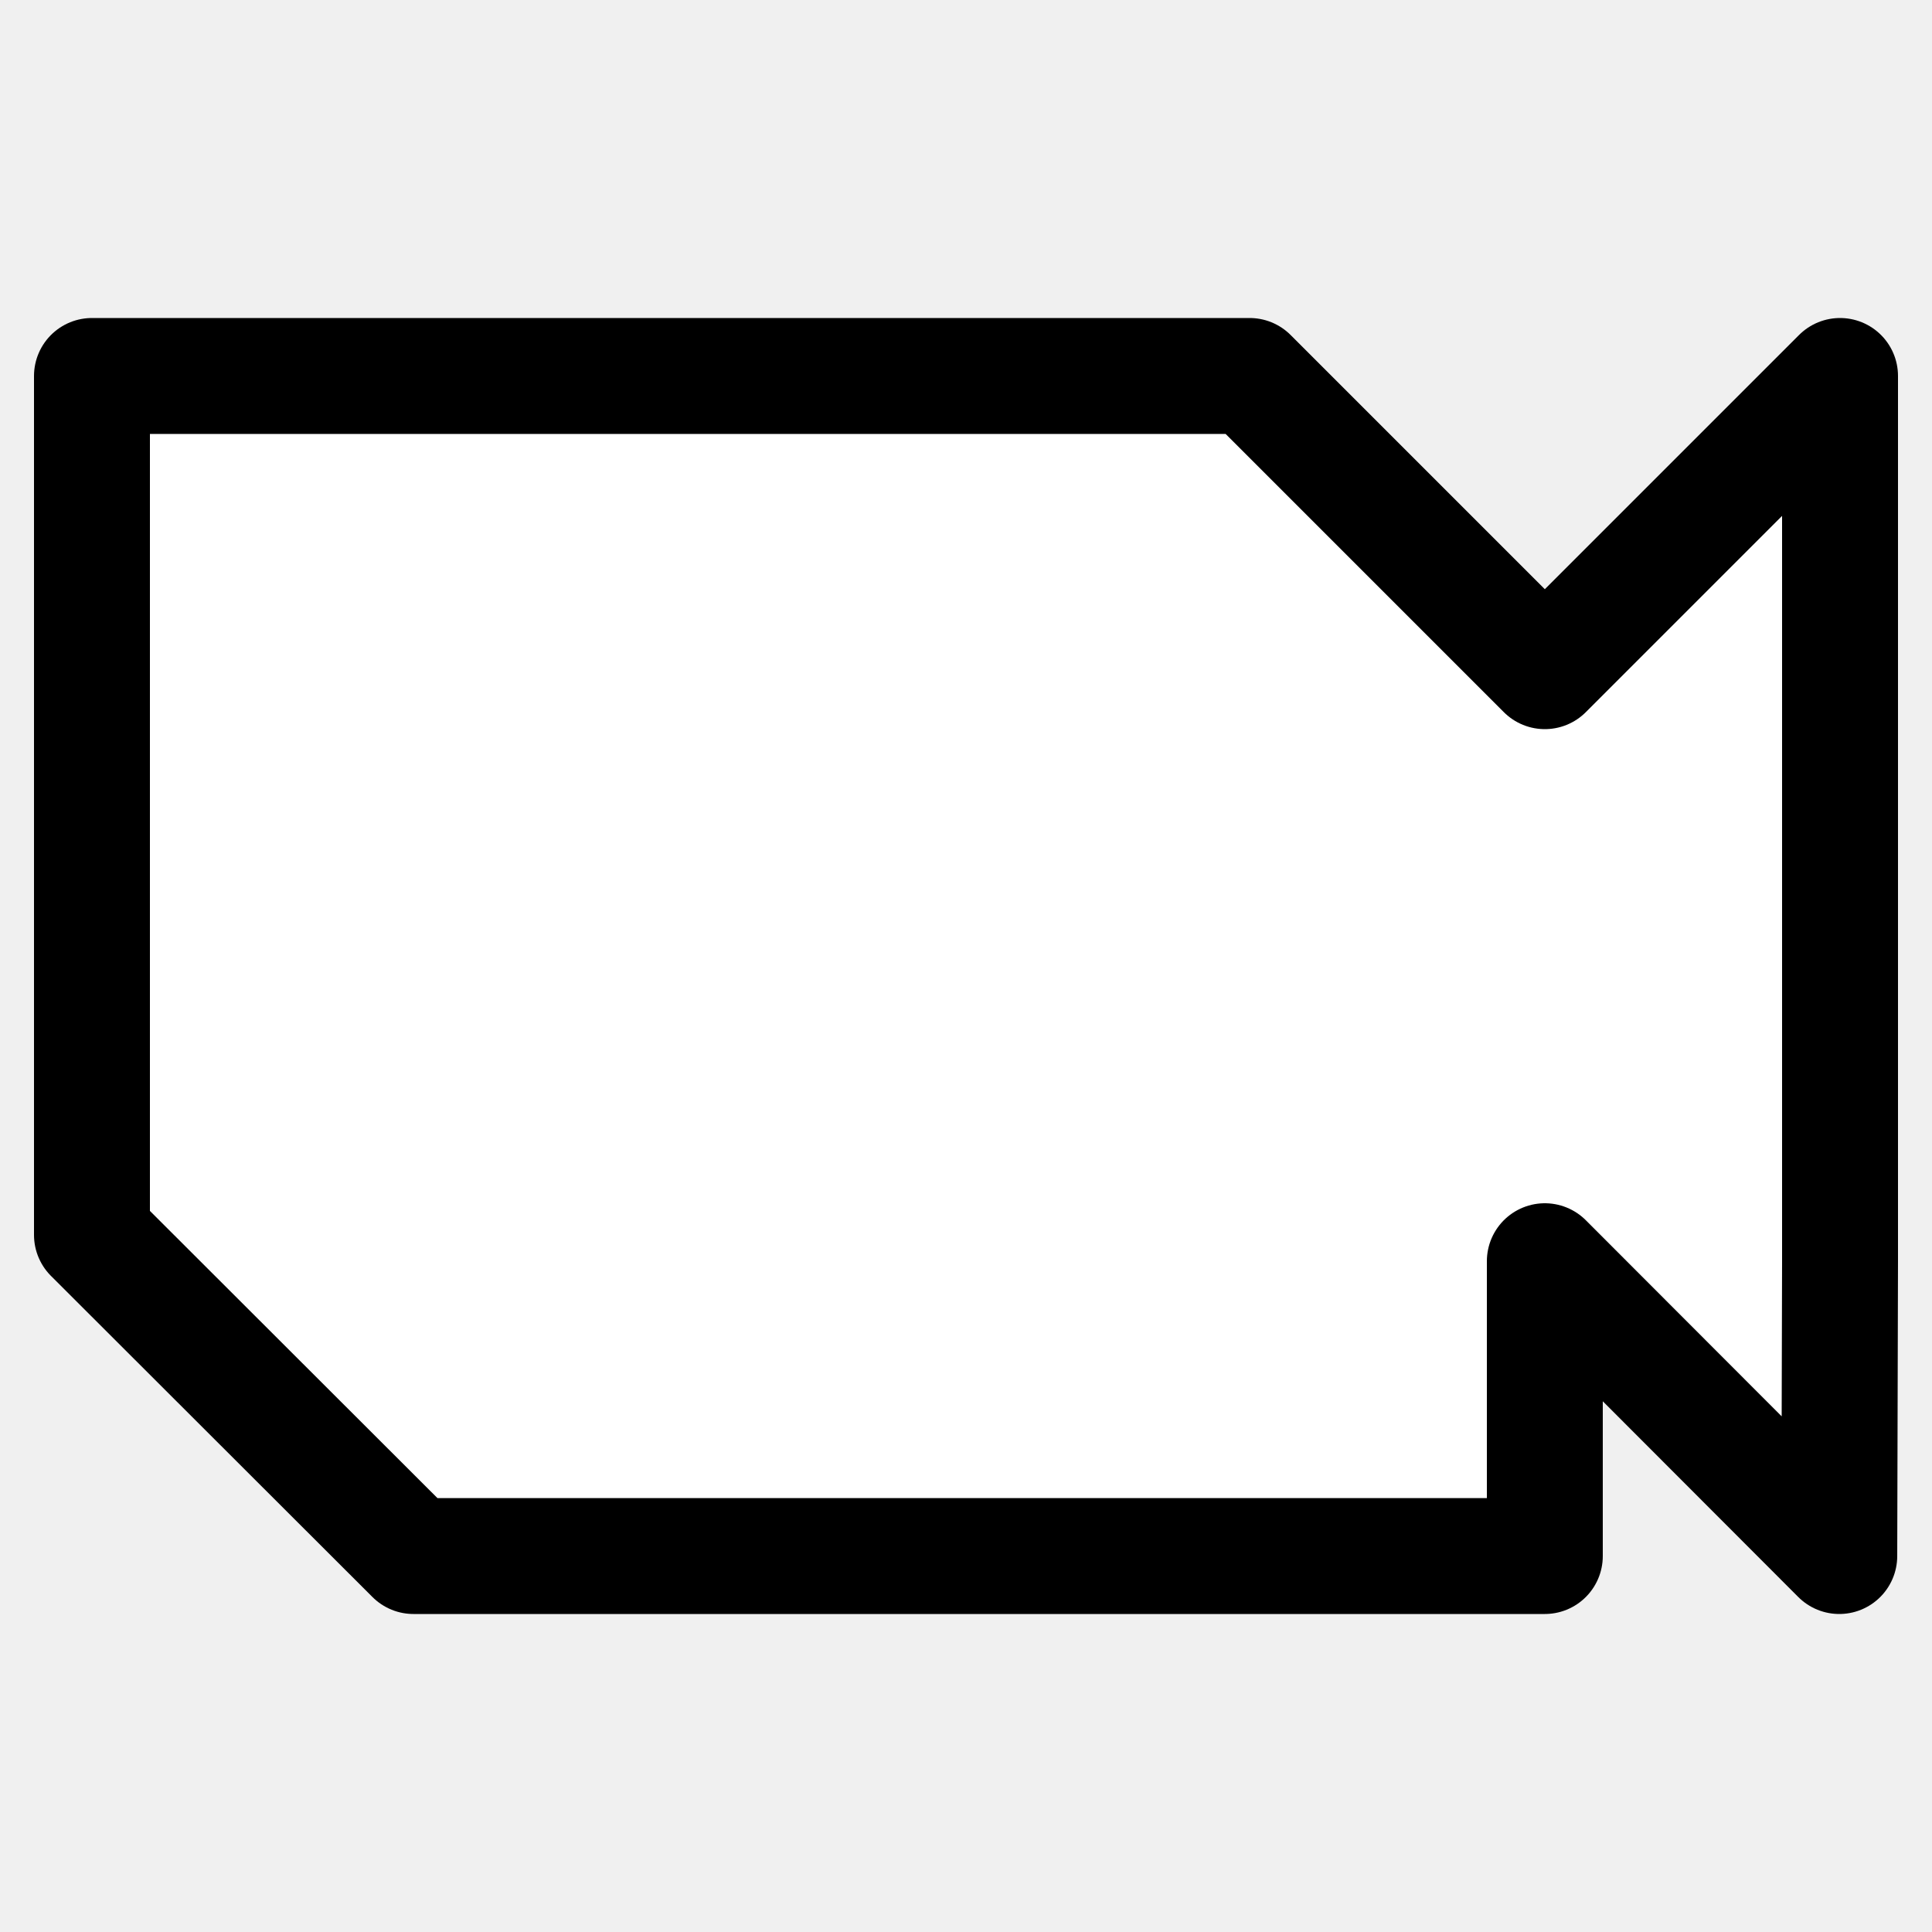
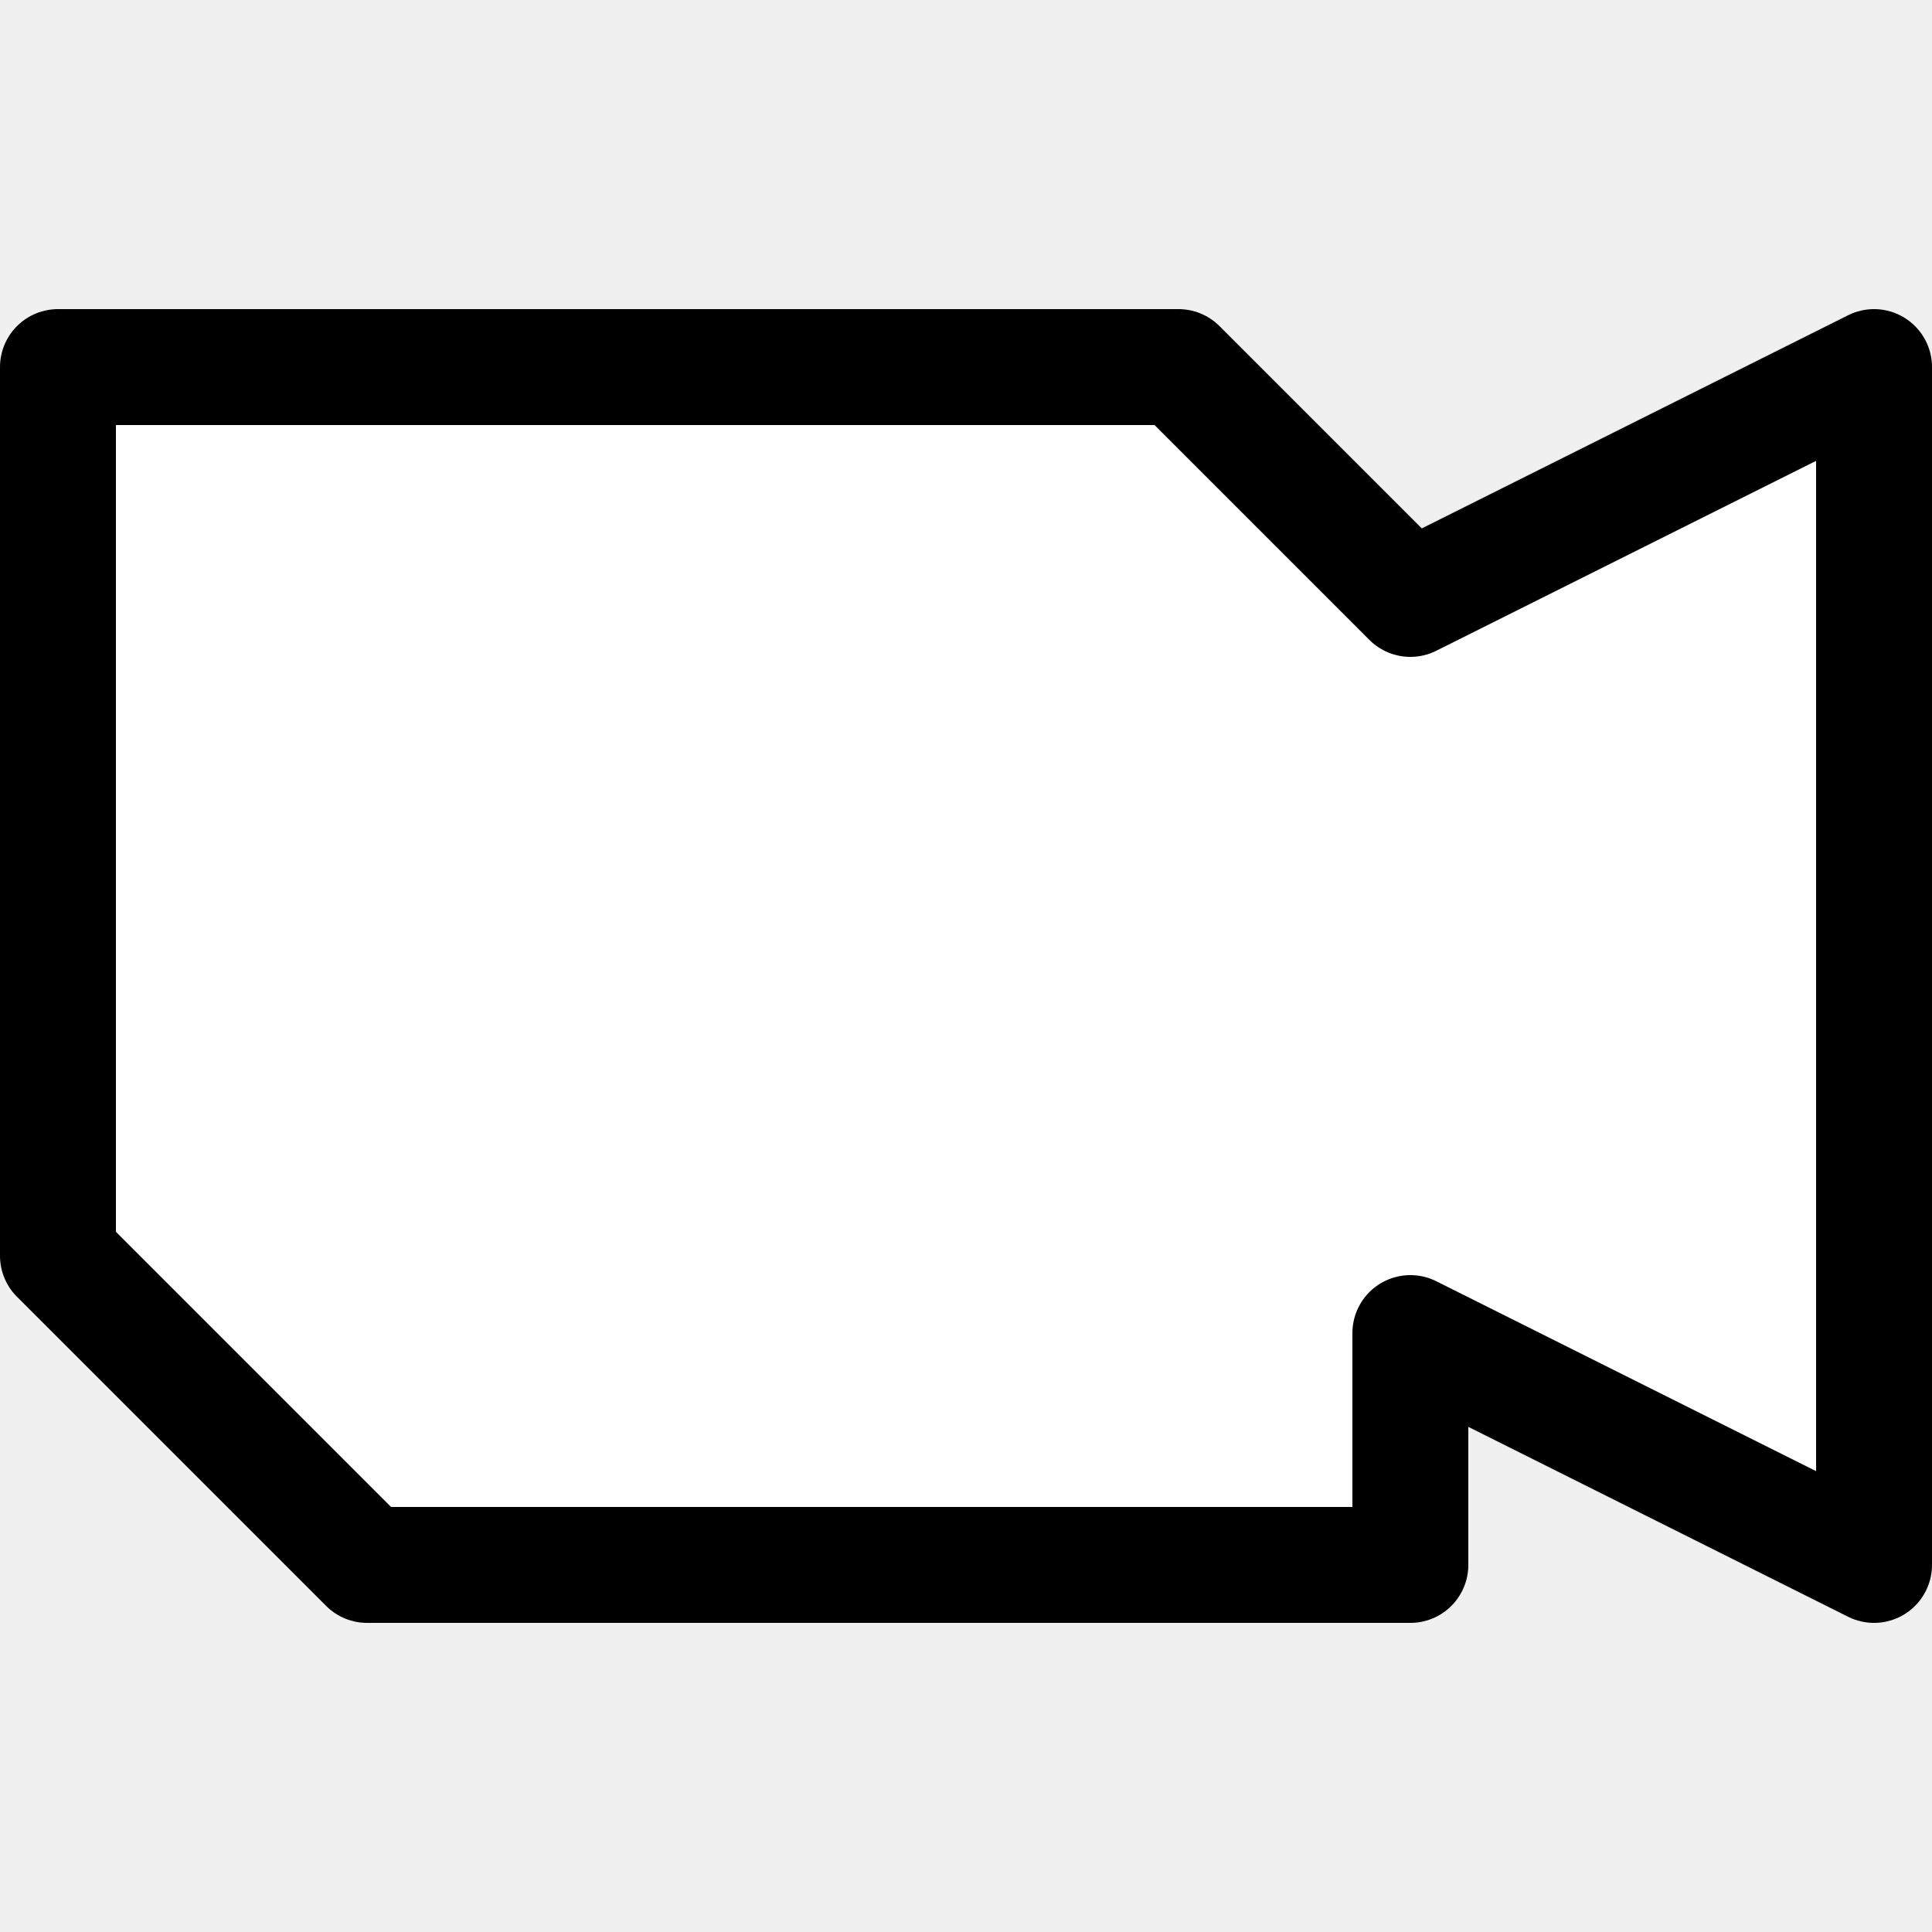
- <svg xmlns="http://www.w3.org/2000/svg" id="Layer_1" viewBox="0 0 50 50">
-   <polygon points="2.38 9.73 2.38 31.96 10.7 40.27 39.98 40.27 39.98 32.64 47.6 40.27 47.62 32.64 47.62 17.36 47.62 9.73 39.98 17.37 32.34 9.73 2.38 9.73" style="fill:#fff; stroke:#000; stroke-linecap:round; stroke-linejoin:round; stroke-width:3px;" />
+ <svg xmlns="http://www.w3.org/2000/svg" width="50" height="50" viewBox="0 0 50 50" fill="none">
+   <path d="M1.5 9.5V32.5L9.5 40.5H36.5V34.5L48.5 40.5V9.5L36.5 15.5L30.5 9.5H1.5Z" fill="white" stroke="black" stroke-width="3" stroke-linecap="round" stroke-linejoin="round" />
</svg>
